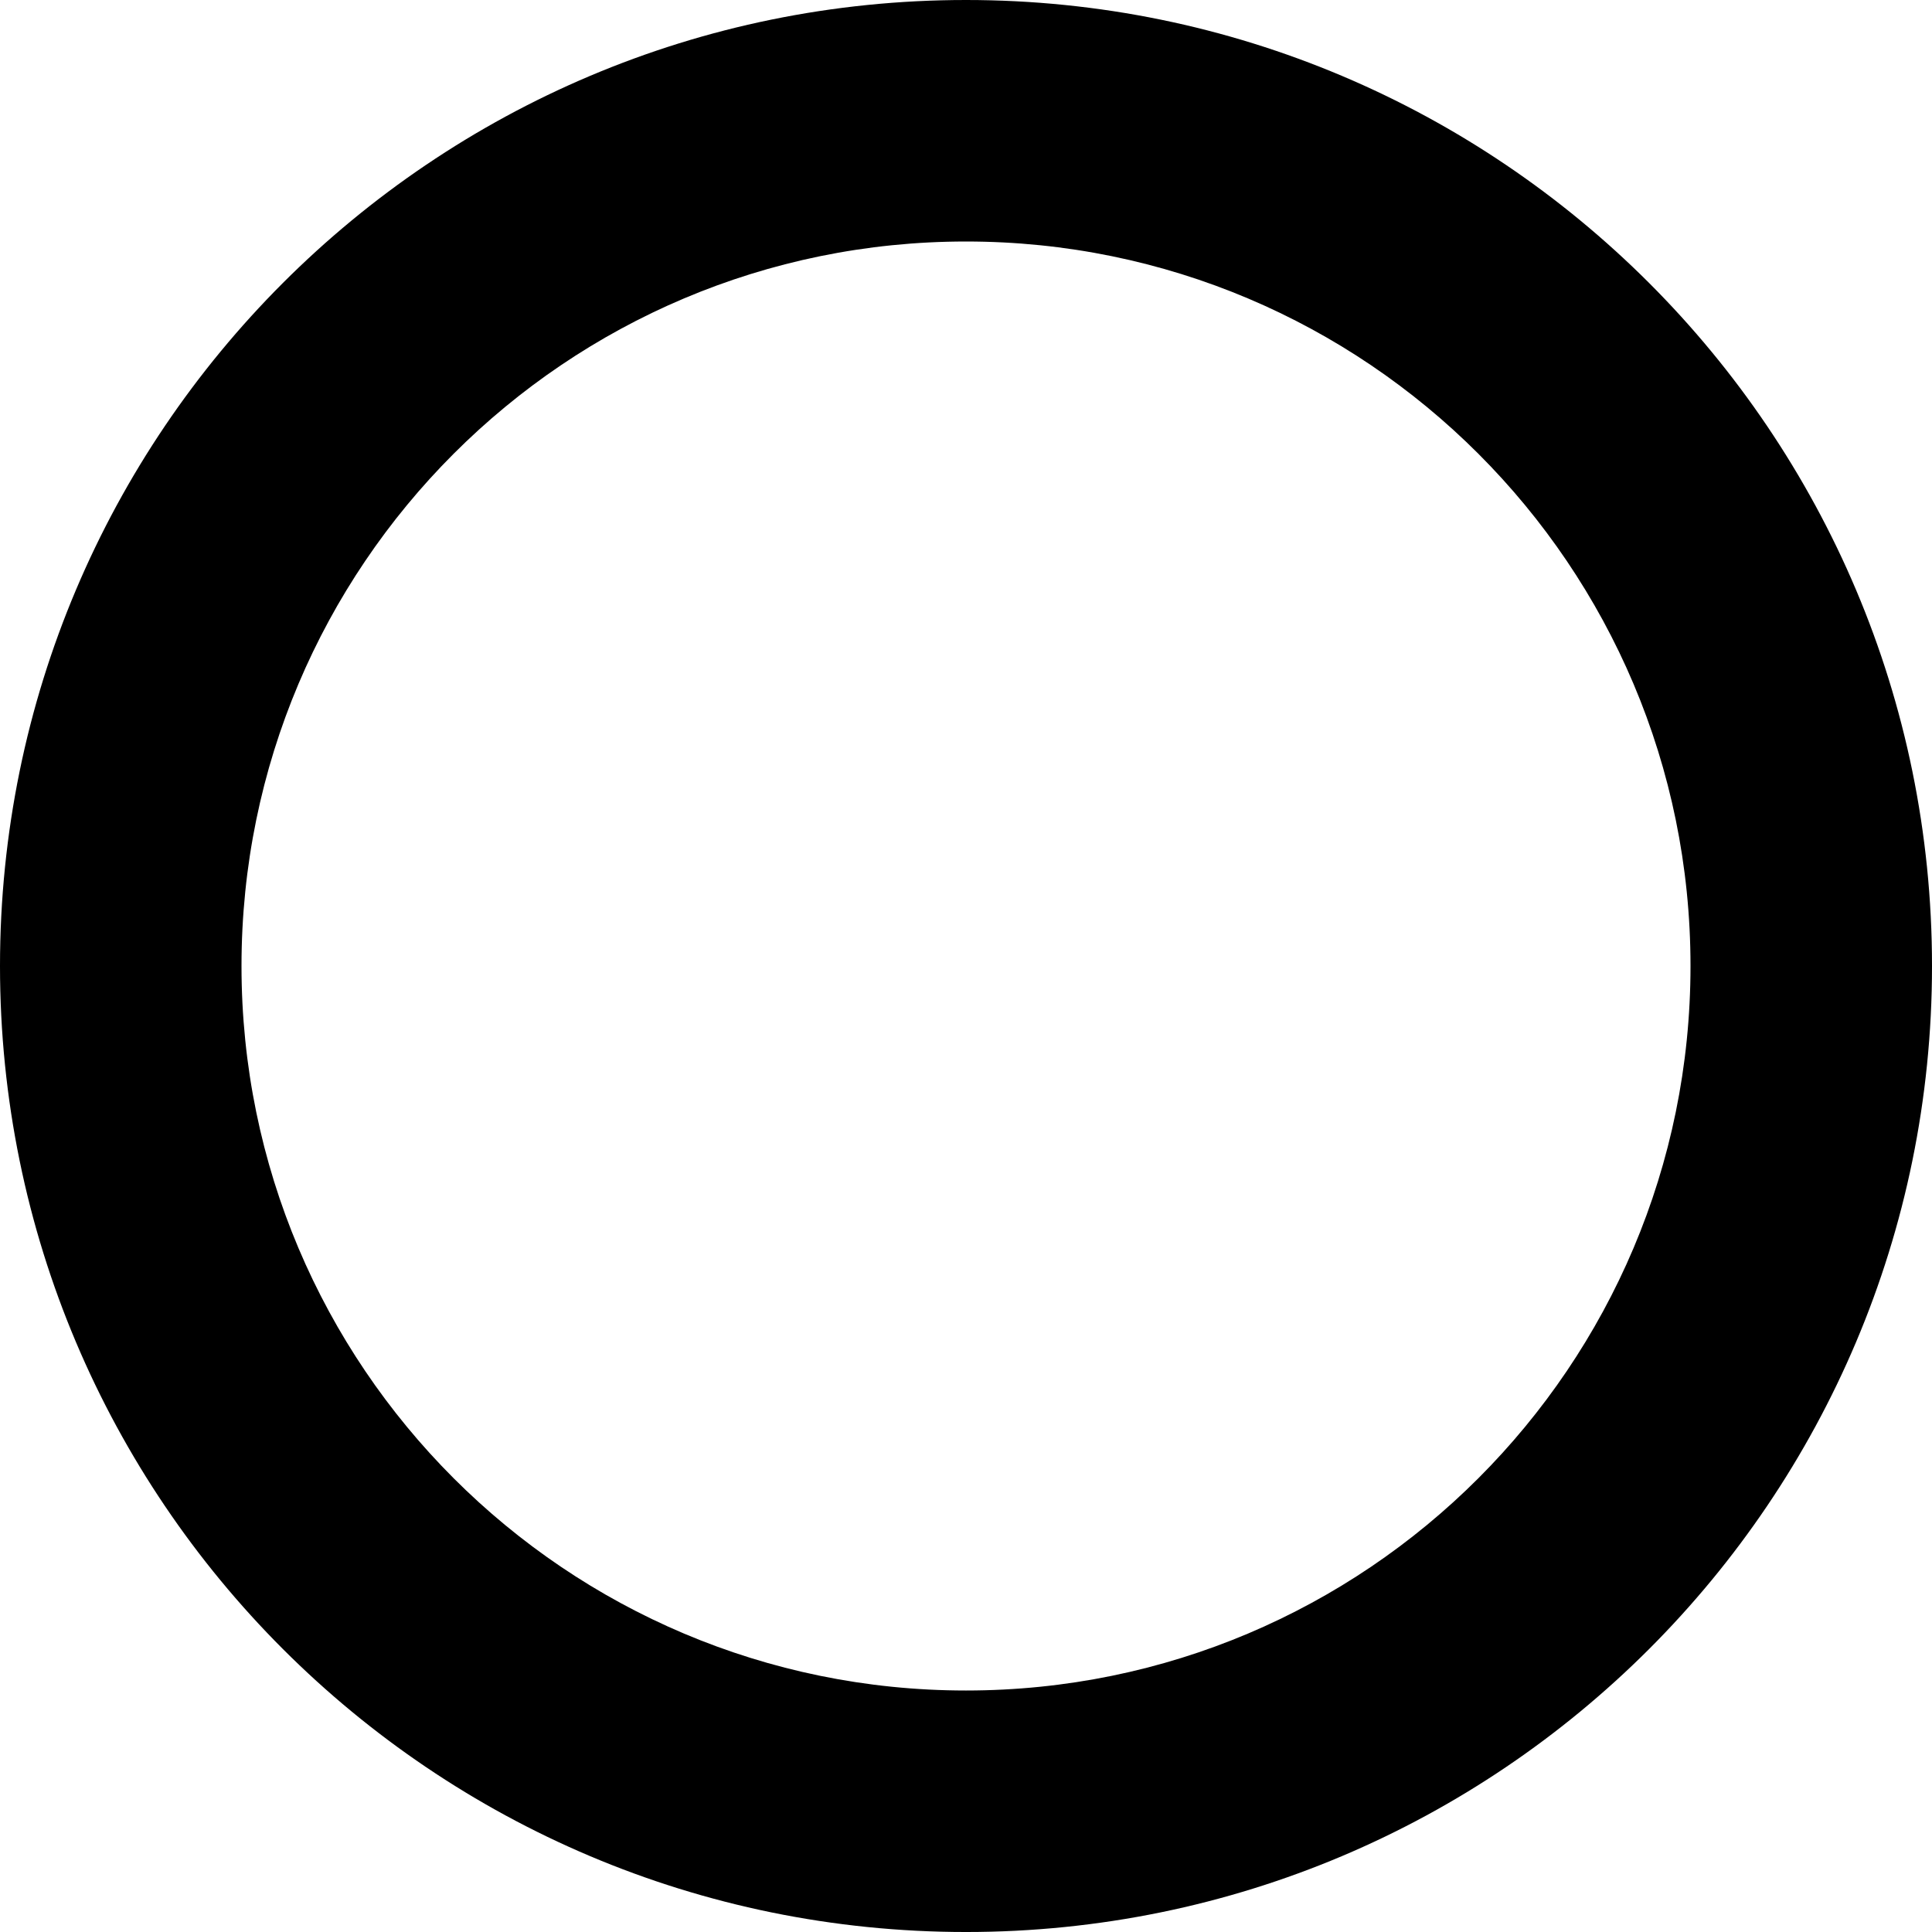
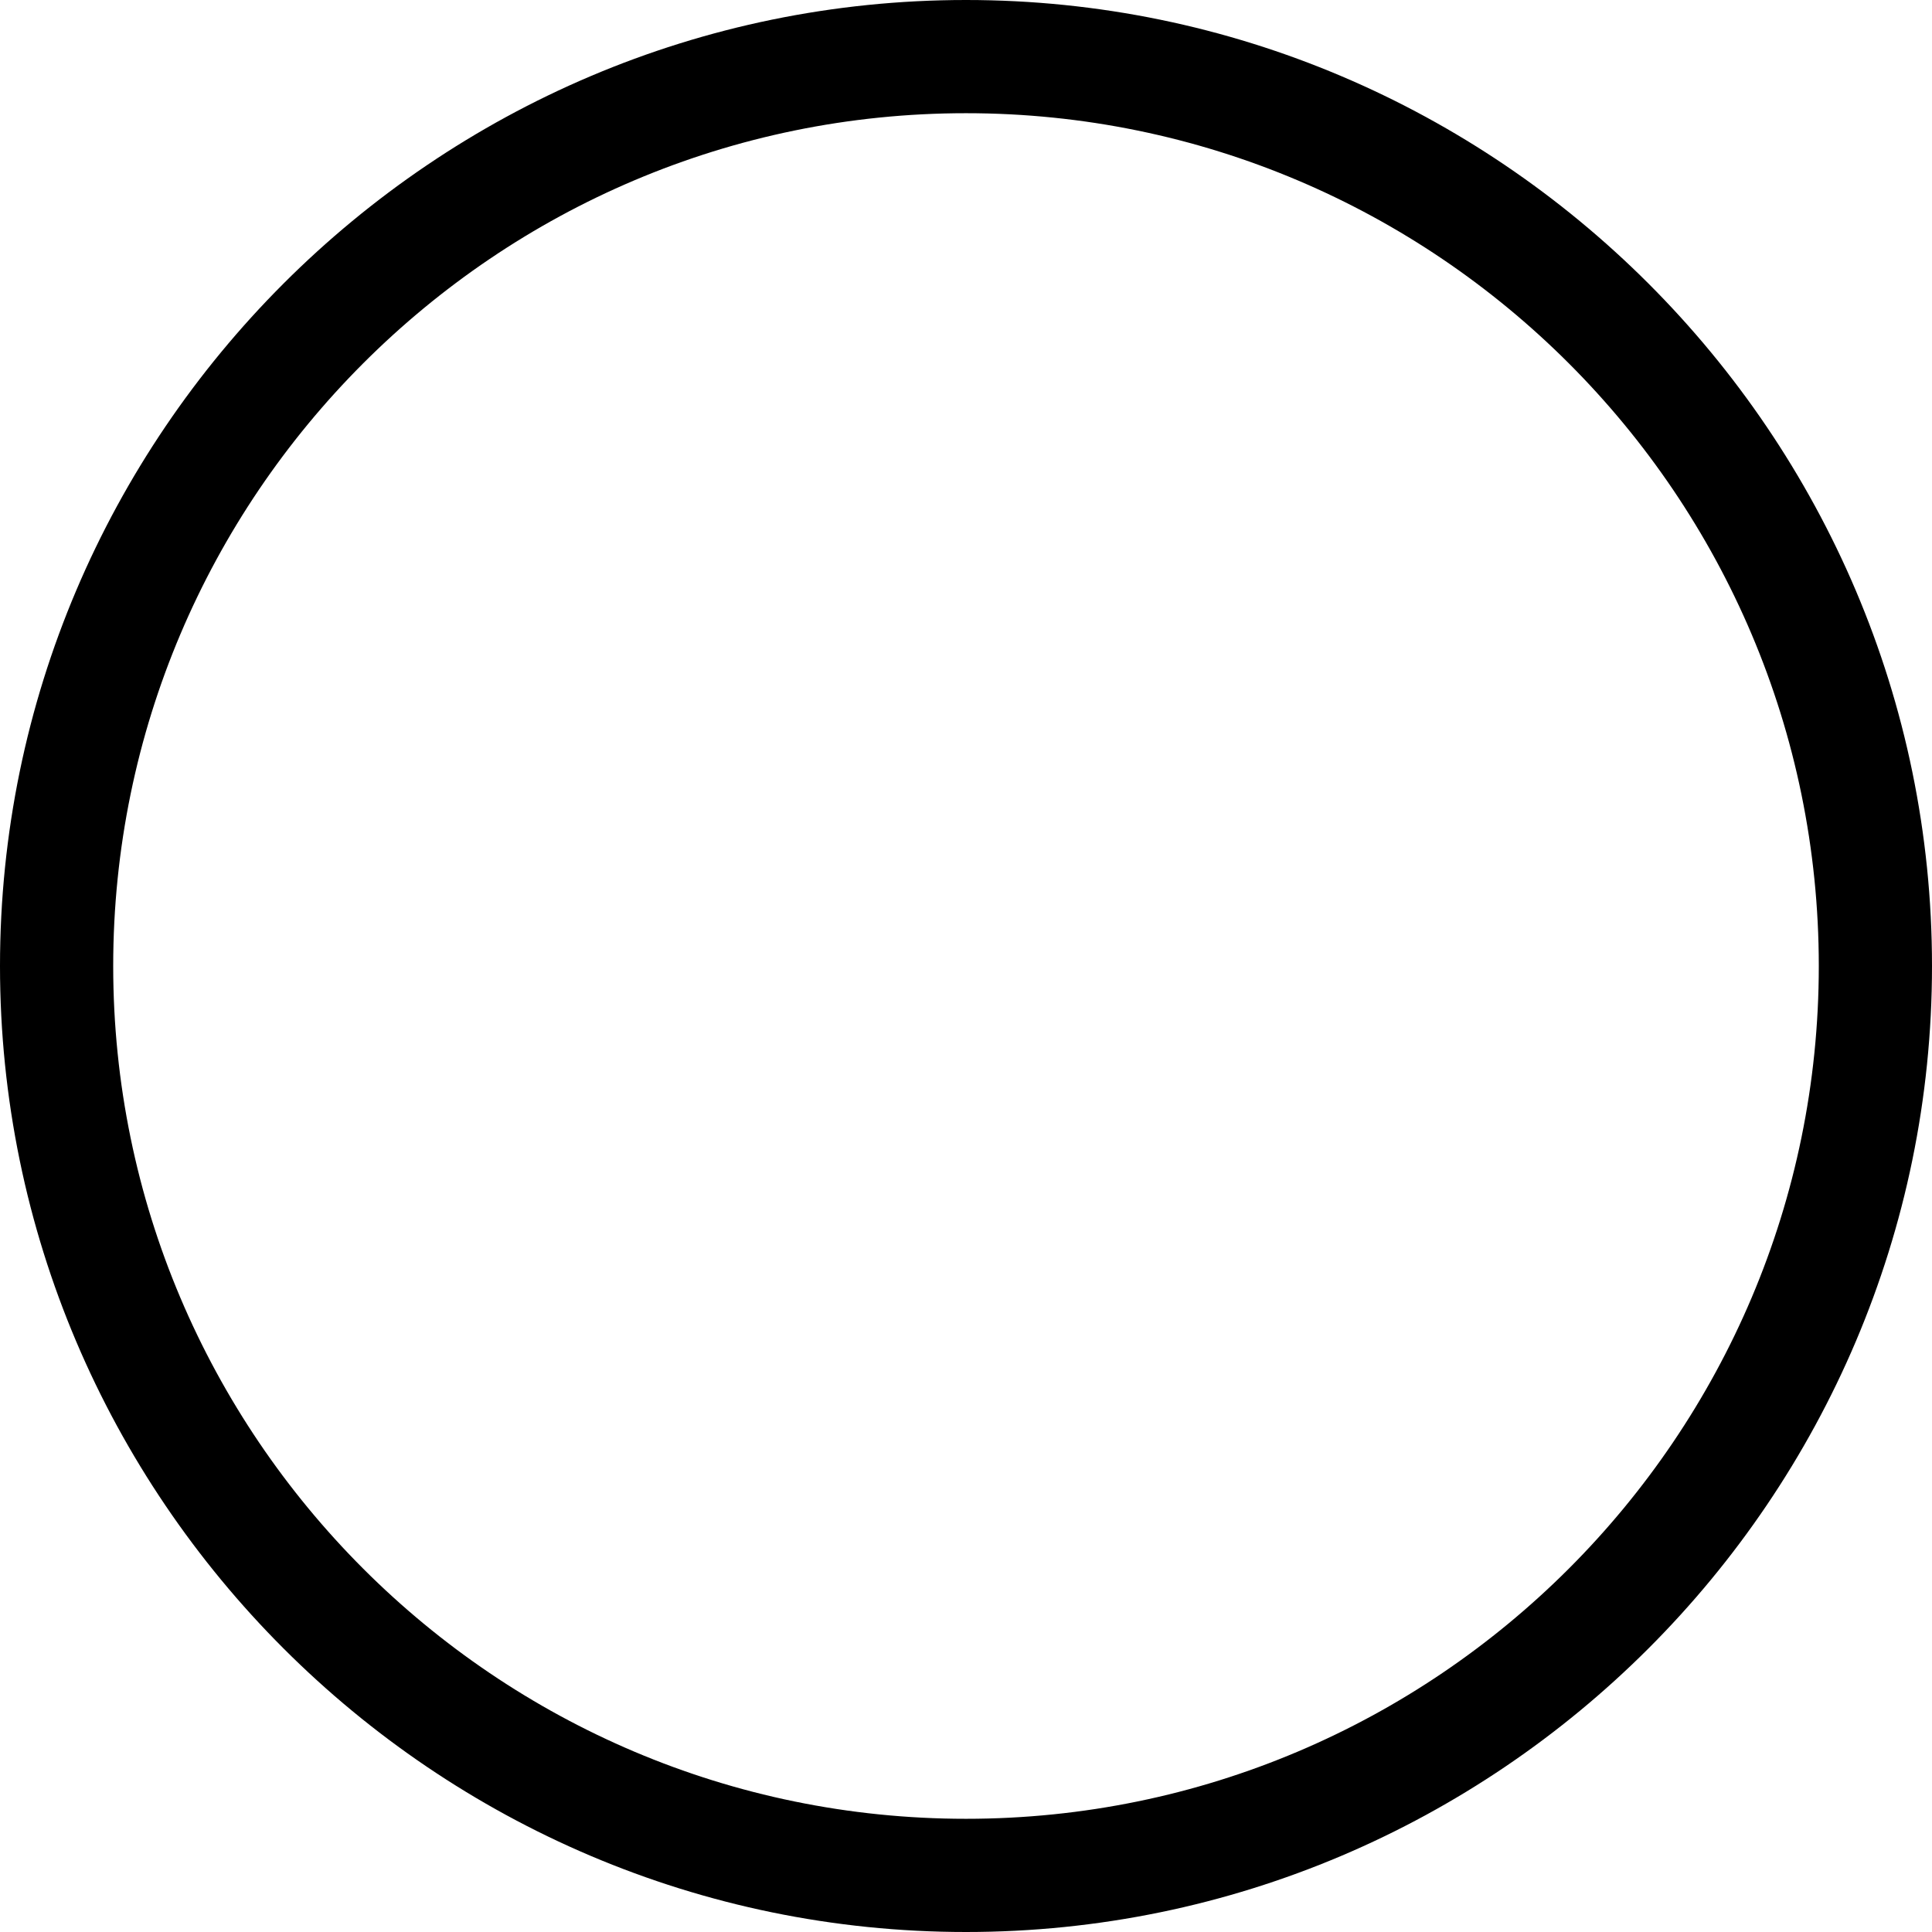
- <svg xmlns="http://www.w3.org/2000/svg" version="1.1" id="Capa_1" x="0px" y="0px" viewBox="0 0 341.333 341.333" style="enable-background:new 0 0 341.333 341.333;" xml:space="preserve">
+ <svg xmlns="http://www.w3.org/2000/svg" version="1.1" id="Layer_1" x="0px" y="0px" viewBox="0 0 512 512" style="enable-background:new 0 0 512 512;" xml:space="preserve">
  <g>
    <g>
-       <path d="M170.667,0C76.41,0,0,76.41,0,170.667s76.41,170.667,170.667,170.667s170.667-76.41,170.667-170.667S264.923,0,170.667,0z     M170.667,298.667c-70.692,0-128-57.308-128-128s57.308-128,128-128s128,57.308,128,128S241.359,298.667,170.667,298.667z" />
+       <path d="M256,0C115.03,0,0,115.05,0,256c0,140.97,115.05,256,256,256c140.97,0,256-115.05,256-256C512,115.03,396.95,0,256,0z     M256,482C131.383,482,30,380.617,30,256S131.383,30,256,30s226,101.383,226,226S380.617,482,256,482z" />
    </g>
  </g>
  <g>
</g>
  <g>
</g>
  <g>
</g>
  <g>
</g>
  <g>
</g>
  <g>
</g>
  <g>
</g>
  <g>
</g>
  <g>
</g>
  <g>
</g>
  <g>
</g>
  <g>
</g>
  <g>
</g>
  <g>
</g>
  <g>
</g>
</svg>
